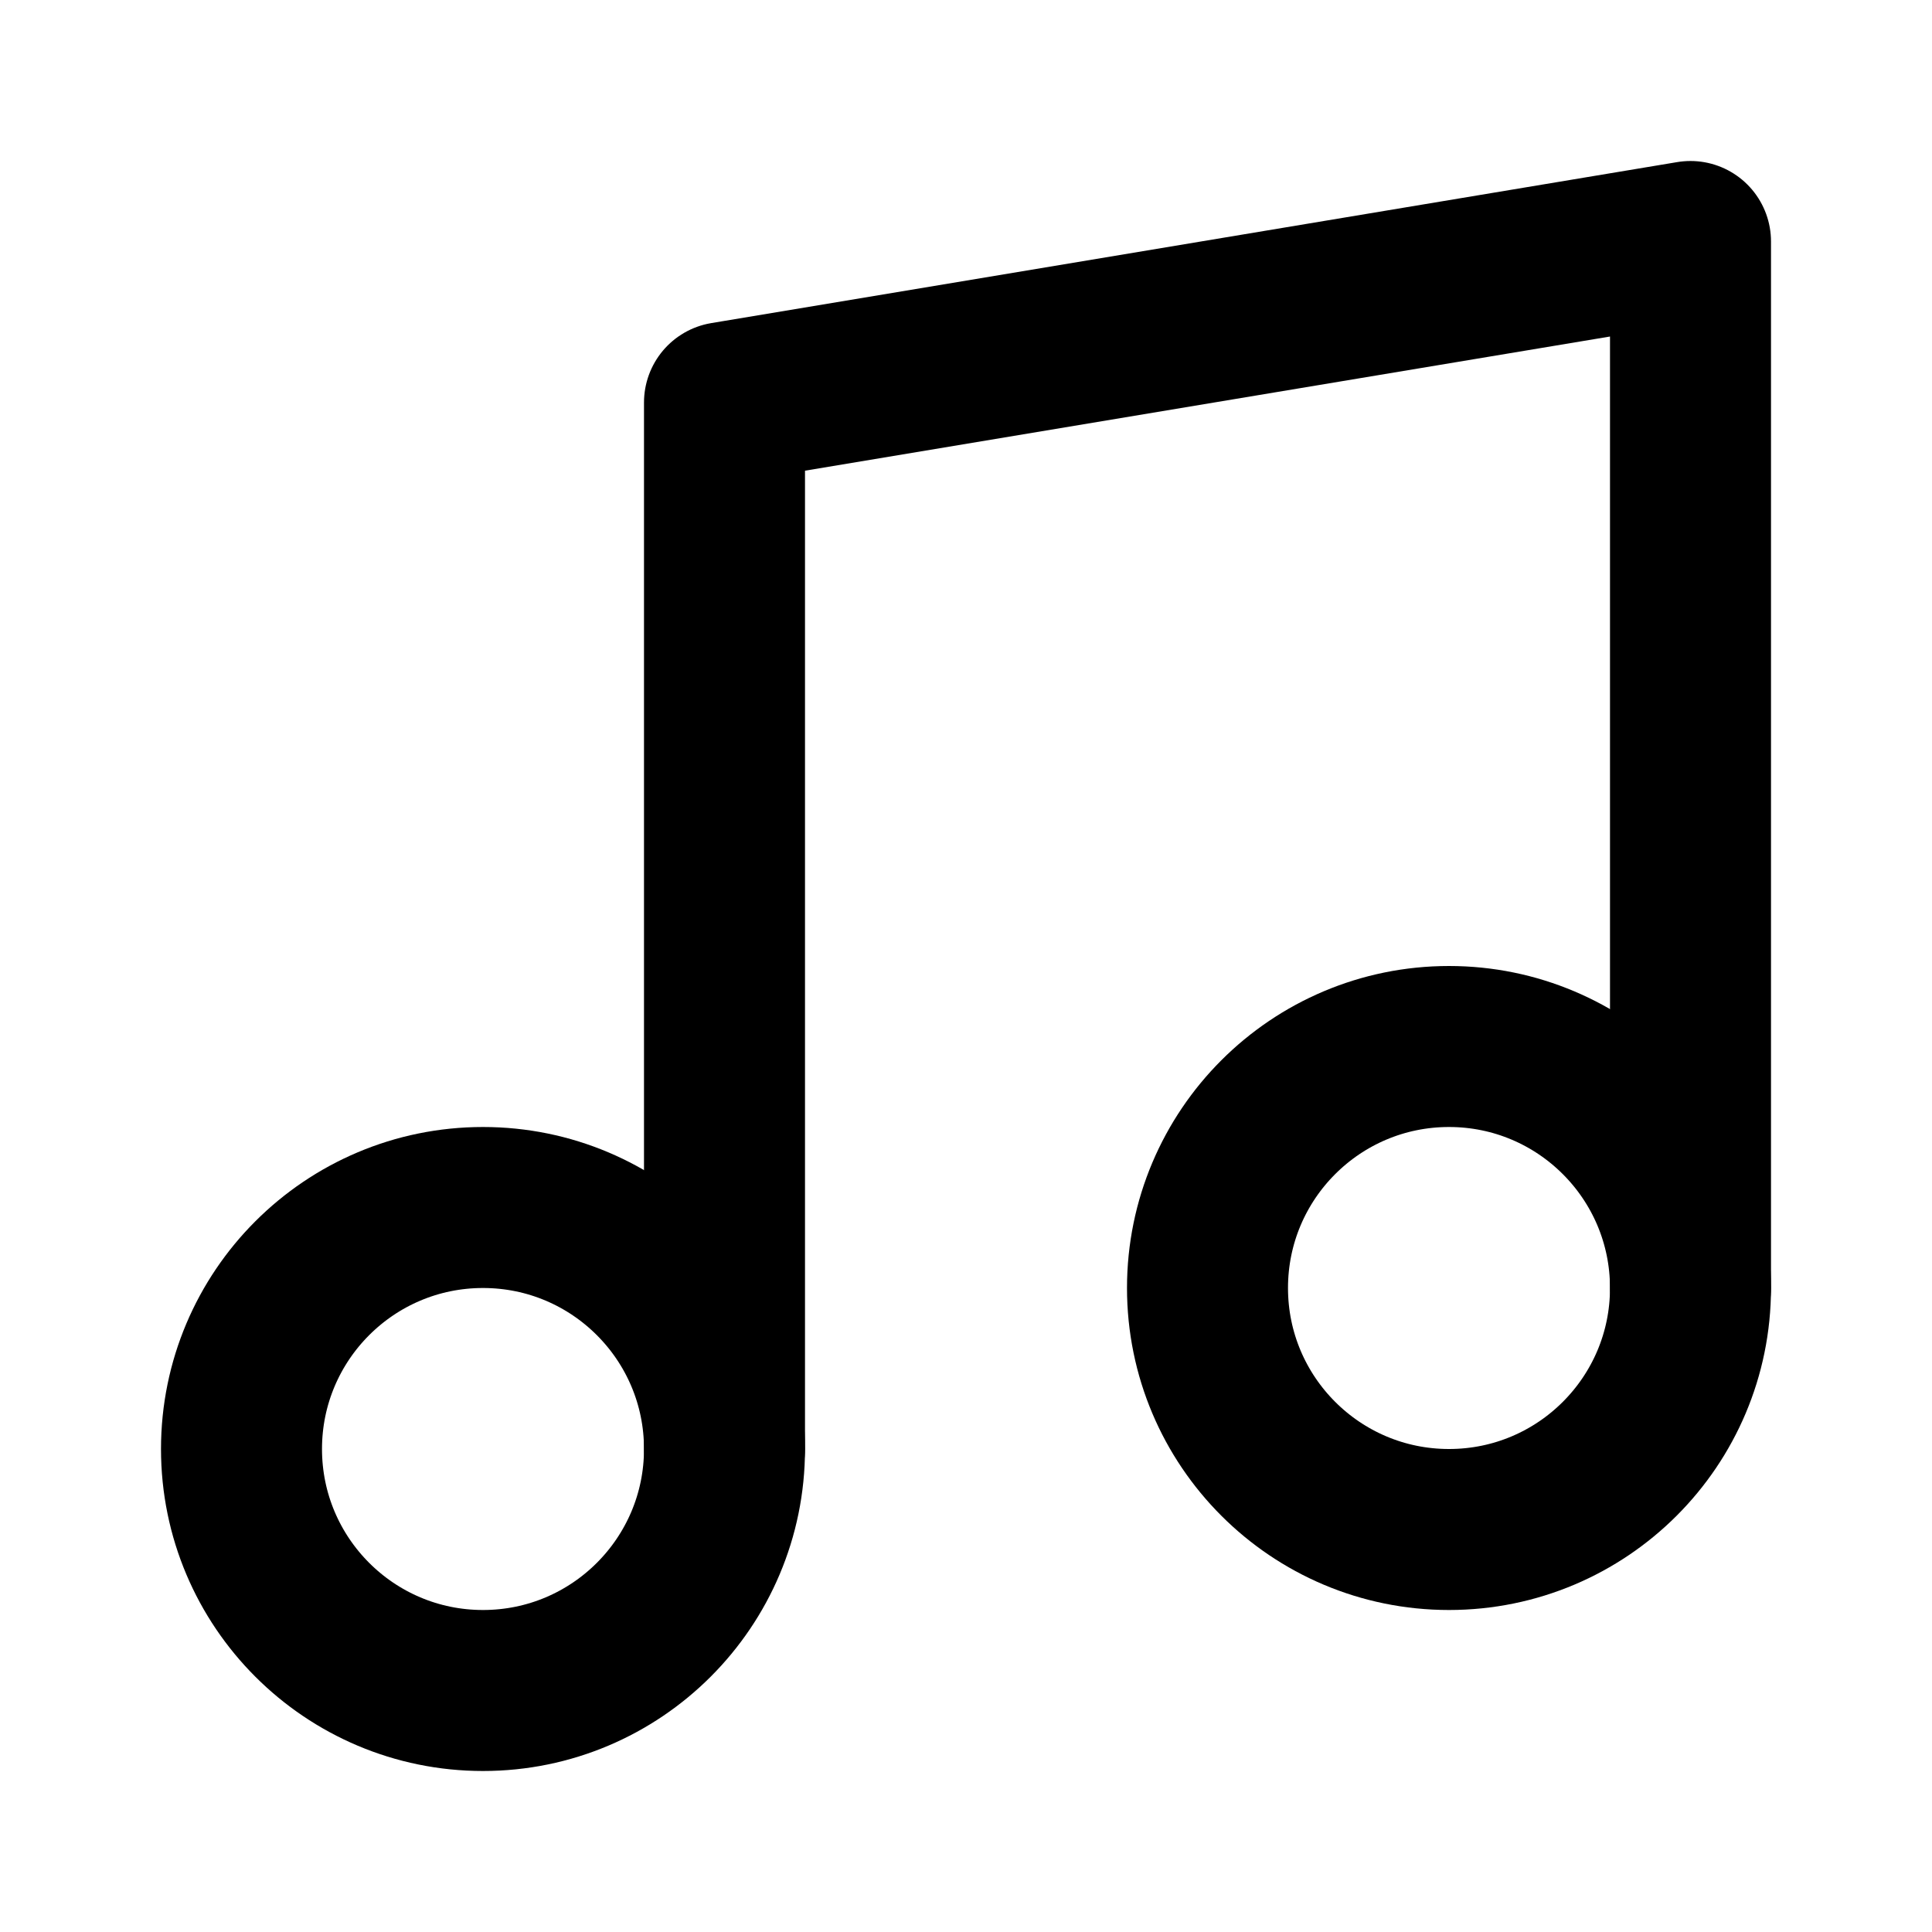
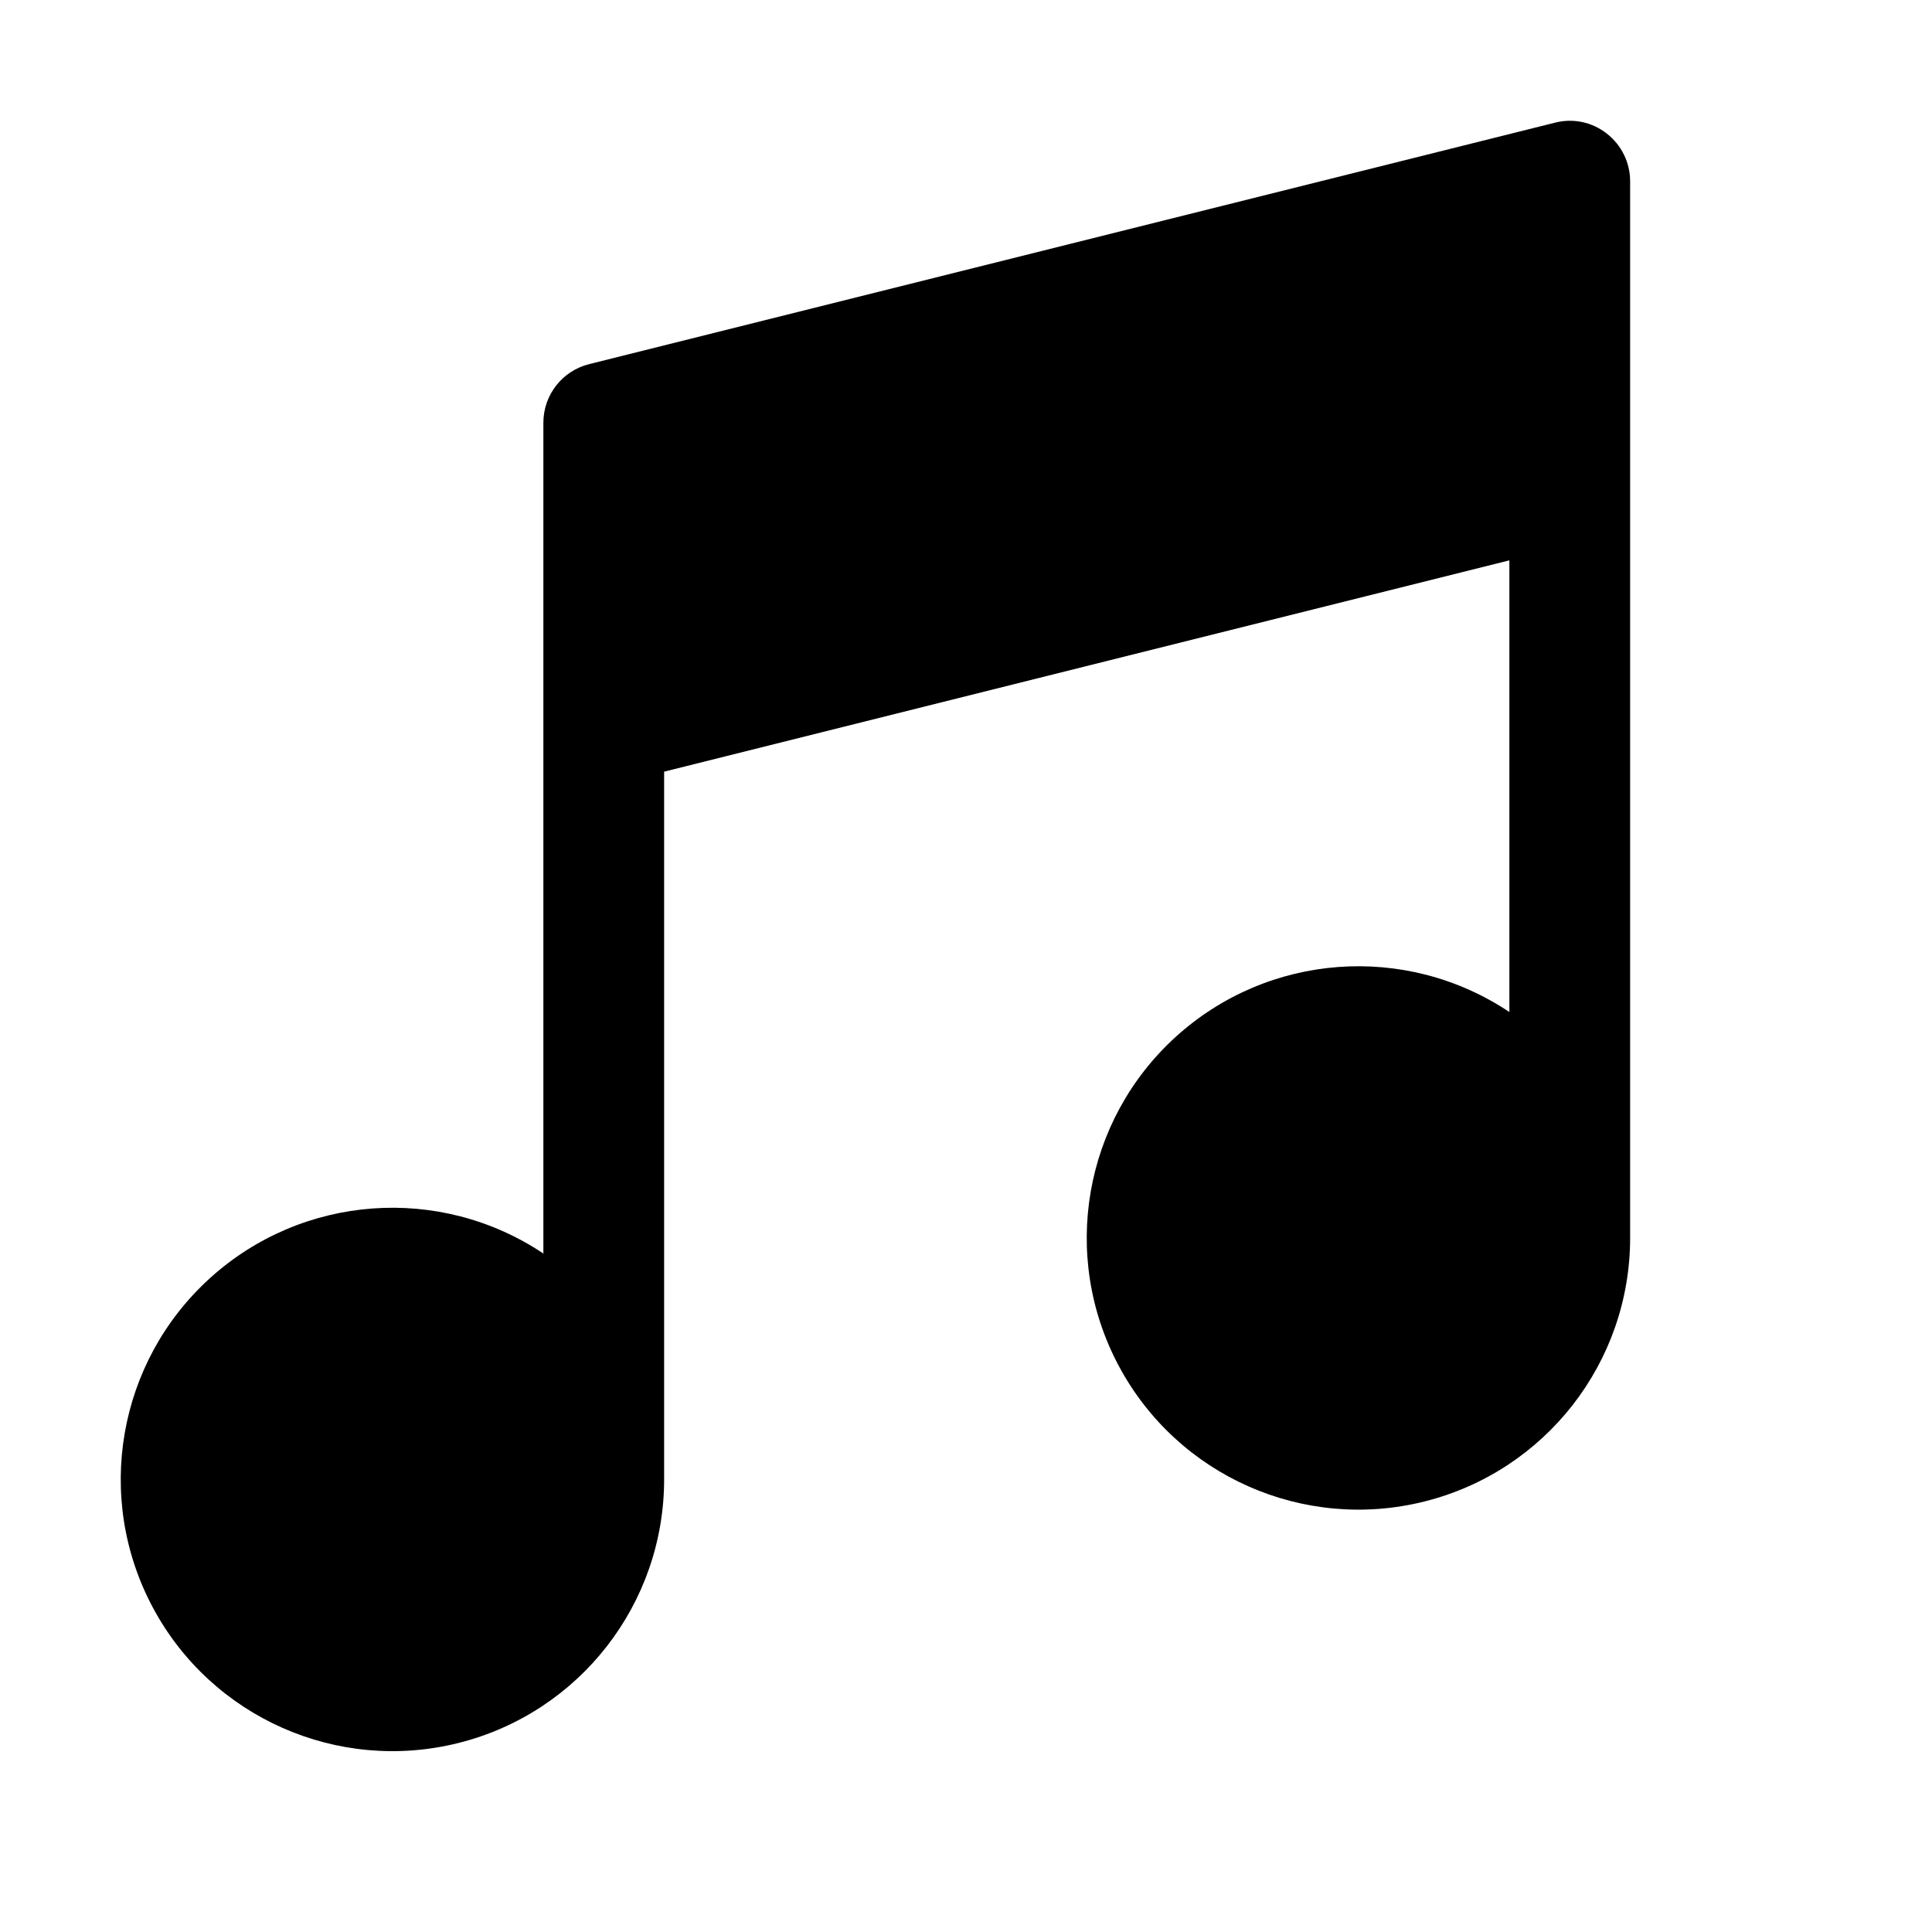
- <svg xmlns="http://www.w3.org/2000/svg" width="24" height="24" viewBox="0 0 24 24" fill="none" stroke="currentColor" stroke-width="2" stroke-linecap="round" stroke-linejoin="round">
-   <path d="M9 18V5l12-2v13" />
-   <circle cx="6" cy="18" r="3" />
-   <circle cx="18" cy="16" r="3" />
+ <svg xmlns="http://www.w3.org/2000/svg" aria-hidden="true" data-icon="music" width="18" height="18" viewBox="0 0 256 256" fill="currentColor">
+   <path d="M212.92,17.71a7.89,7.89,0,0,0-6.86-1.46l-128,32A8,8,0,0,0,72,56V166.1A36,36,0,1,0,88,196V102.25l112-28V134.1A36,36,0,1,0,216,164V24A8,8,0,0,0,212.92,17.71Z" />
</svg>
